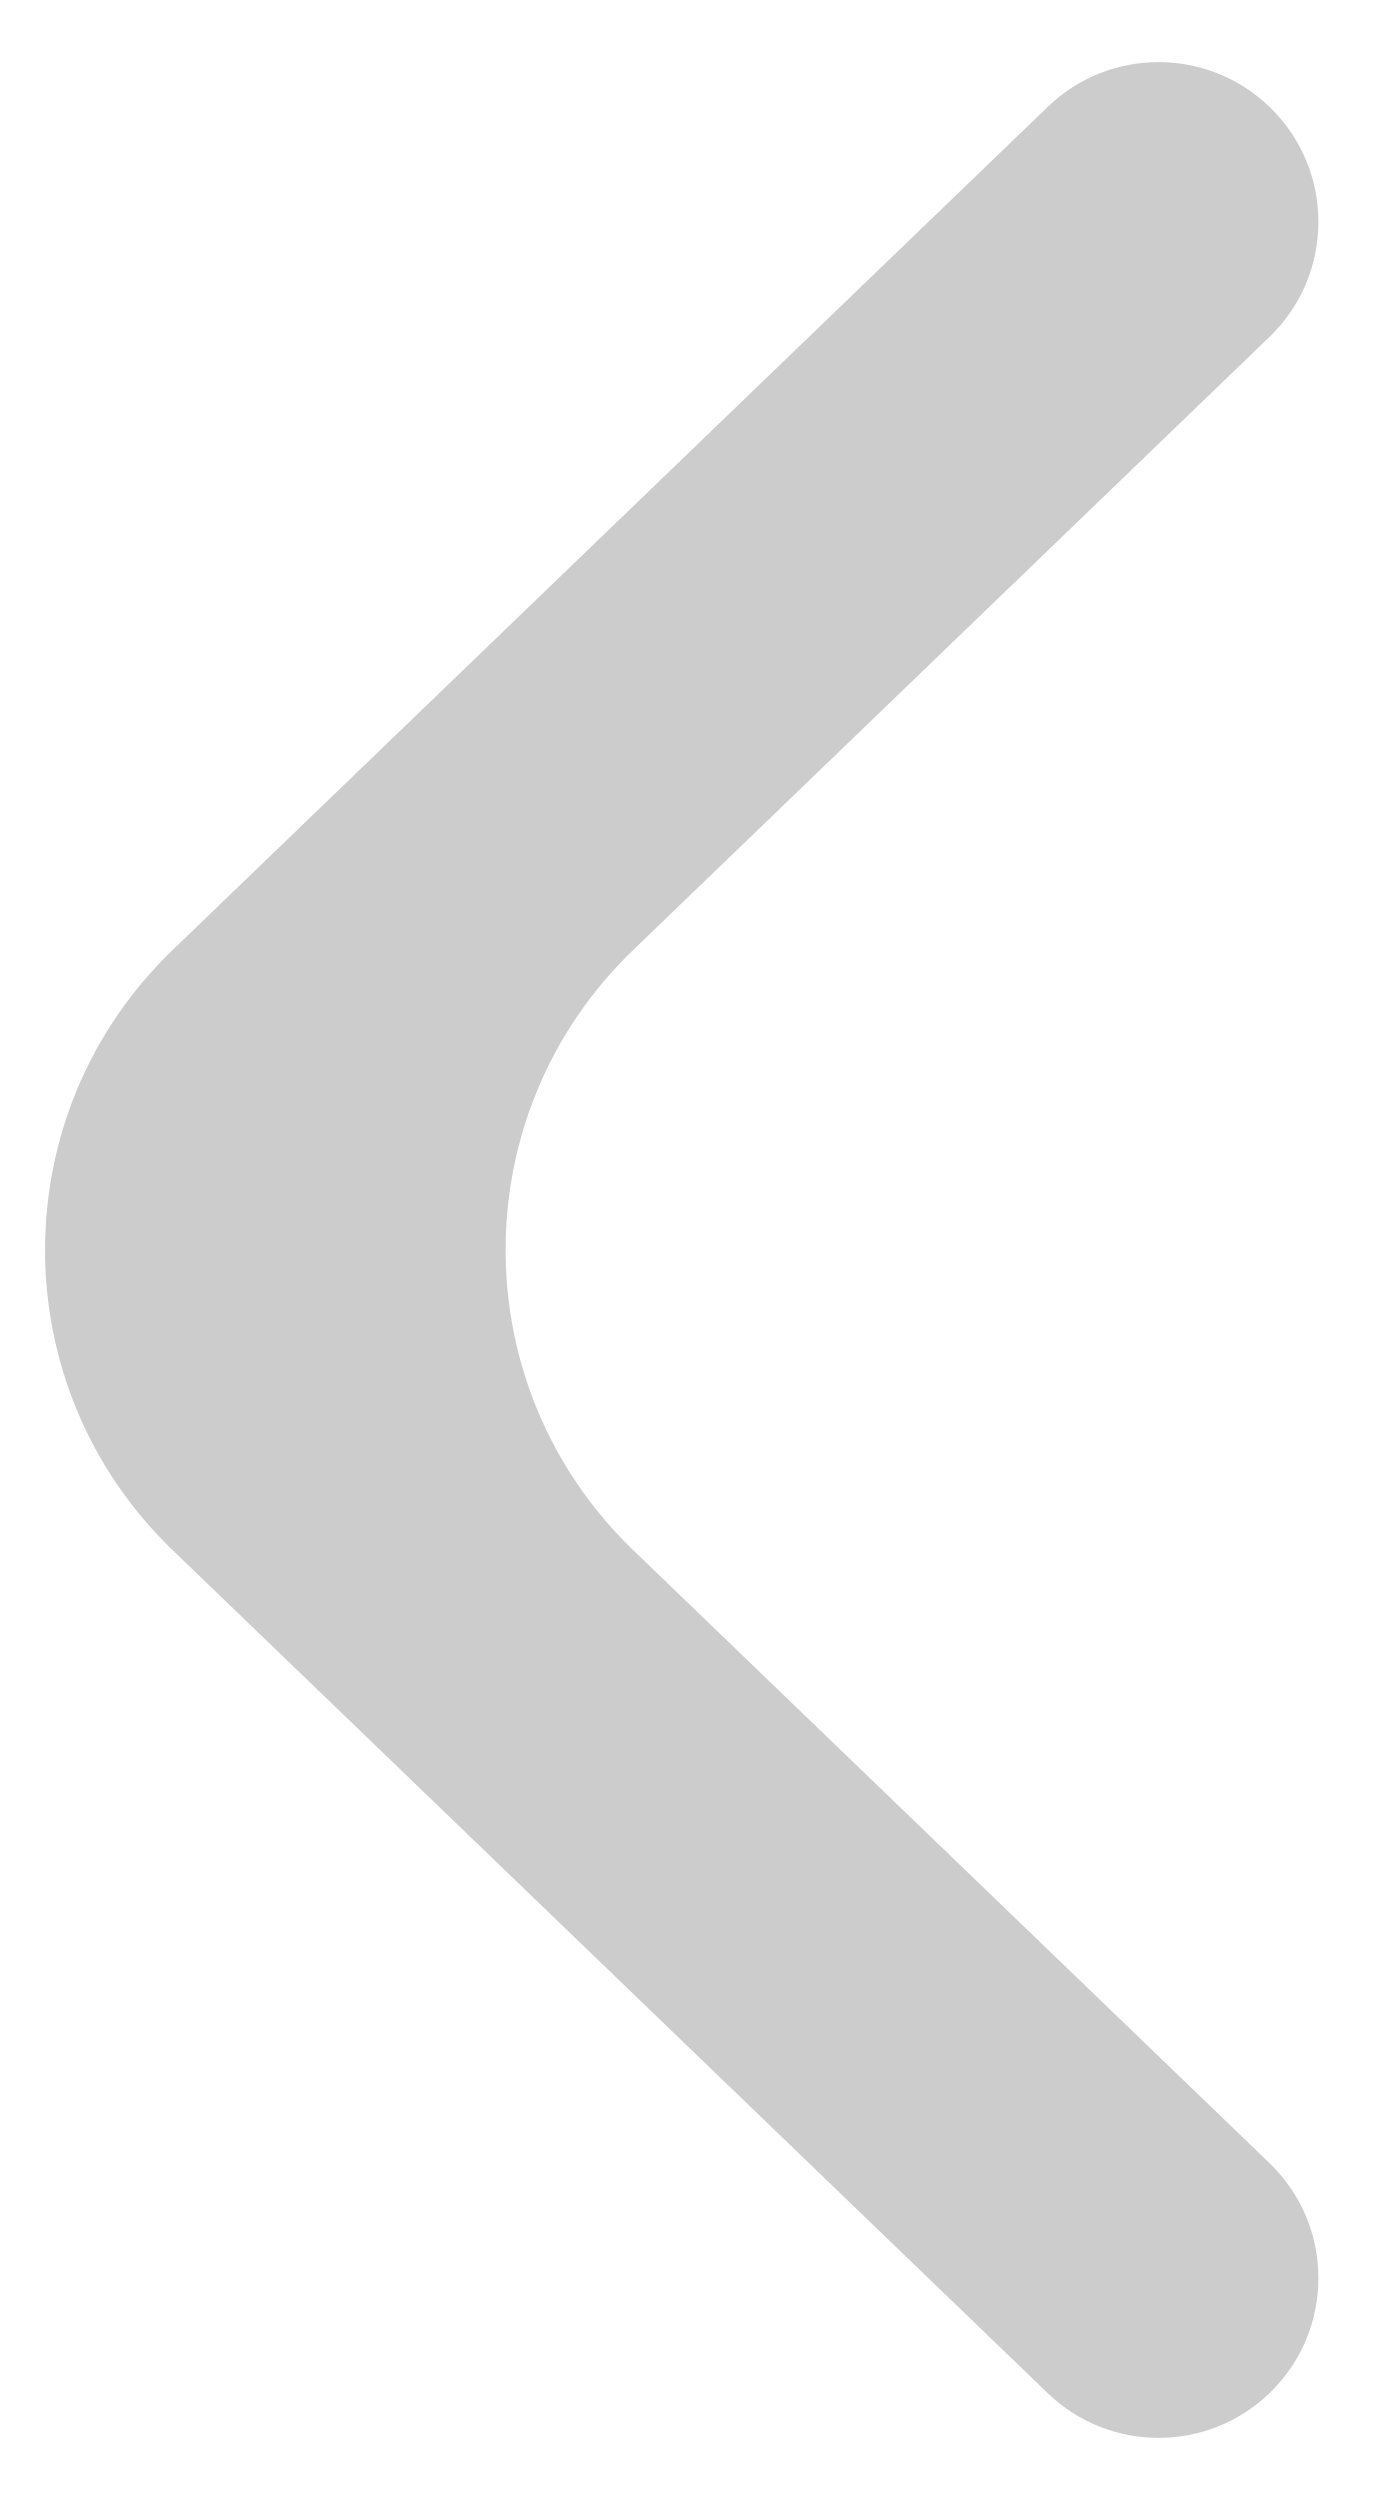
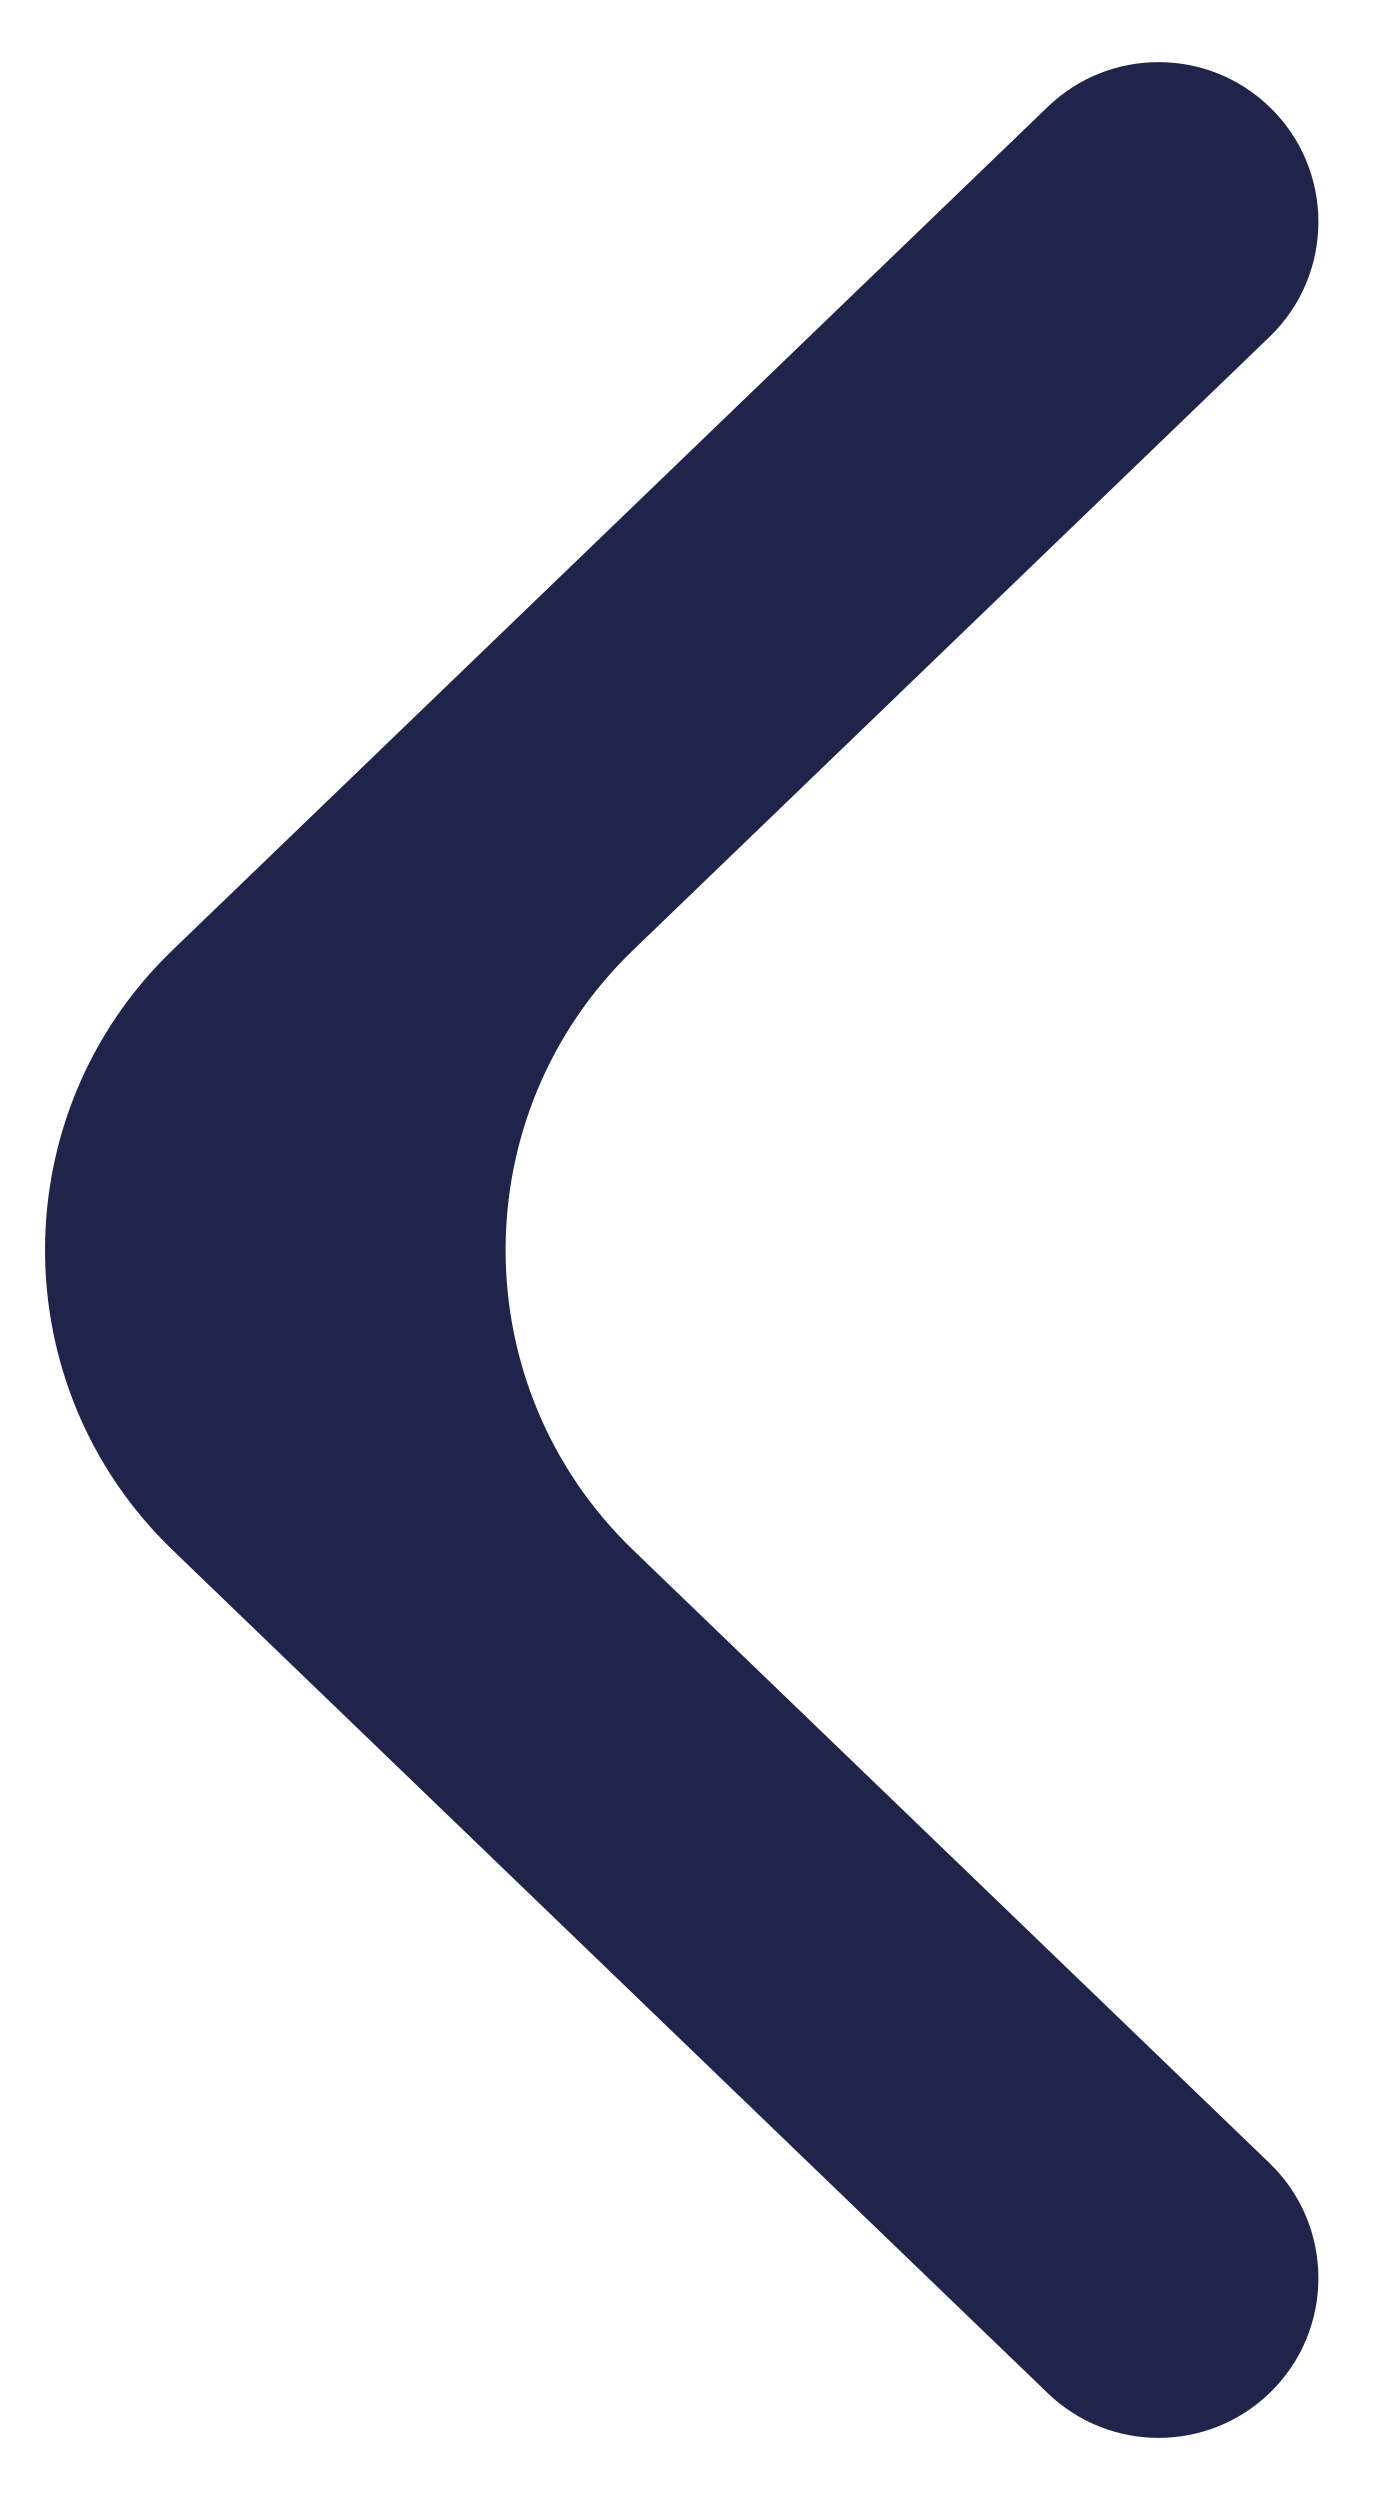
- <svg xmlns="http://www.w3.org/2000/svg" width="10" height="18" viewBox="0 0 10 18" fill="none">
-   <path d="M9.14 17.231C8.694 17.66 7.989 17.66 7.544 17.231L1.243 11.161C0.018 9.981 0.018 8.019 1.243 6.84L7.544 0.769C7.989 0.34 8.694 0.34 9.14 0.769V0.769C9.61 1.221 9.61 1.974 9.14 2.426L4.559 6.84C3.334 8.019 3.334 9.981 4.559 11.161L9.14 15.574C9.61 16.026 9.61 16.779 9.14 17.231V17.231Z" fill="#CCCCCC" />
+ <svg xmlns="http://www.w3.org/2000/svg" width="10" height="18" viewBox="0 0 10 18" fill="#20234A">
+   <path d="M9.14 17.231C8.694 17.66 7.989 17.66 7.544 17.231L1.243 11.161C0.018 9.981 0.018 8.019 1.243 6.84L7.544 0.769C7.989 0.34 8.694 0.34 9.14 0.769V0.769C9.61 1.221 9.61 1.974 9.14 2.426L4.559 6.84C3.334 8.019 3.334 9.981 4.559 11.161L9.14 15.574C9.61 16.026 9.61 16.779 9.14 17.231V17.231Z" fill="#20234A" />
</svg>
